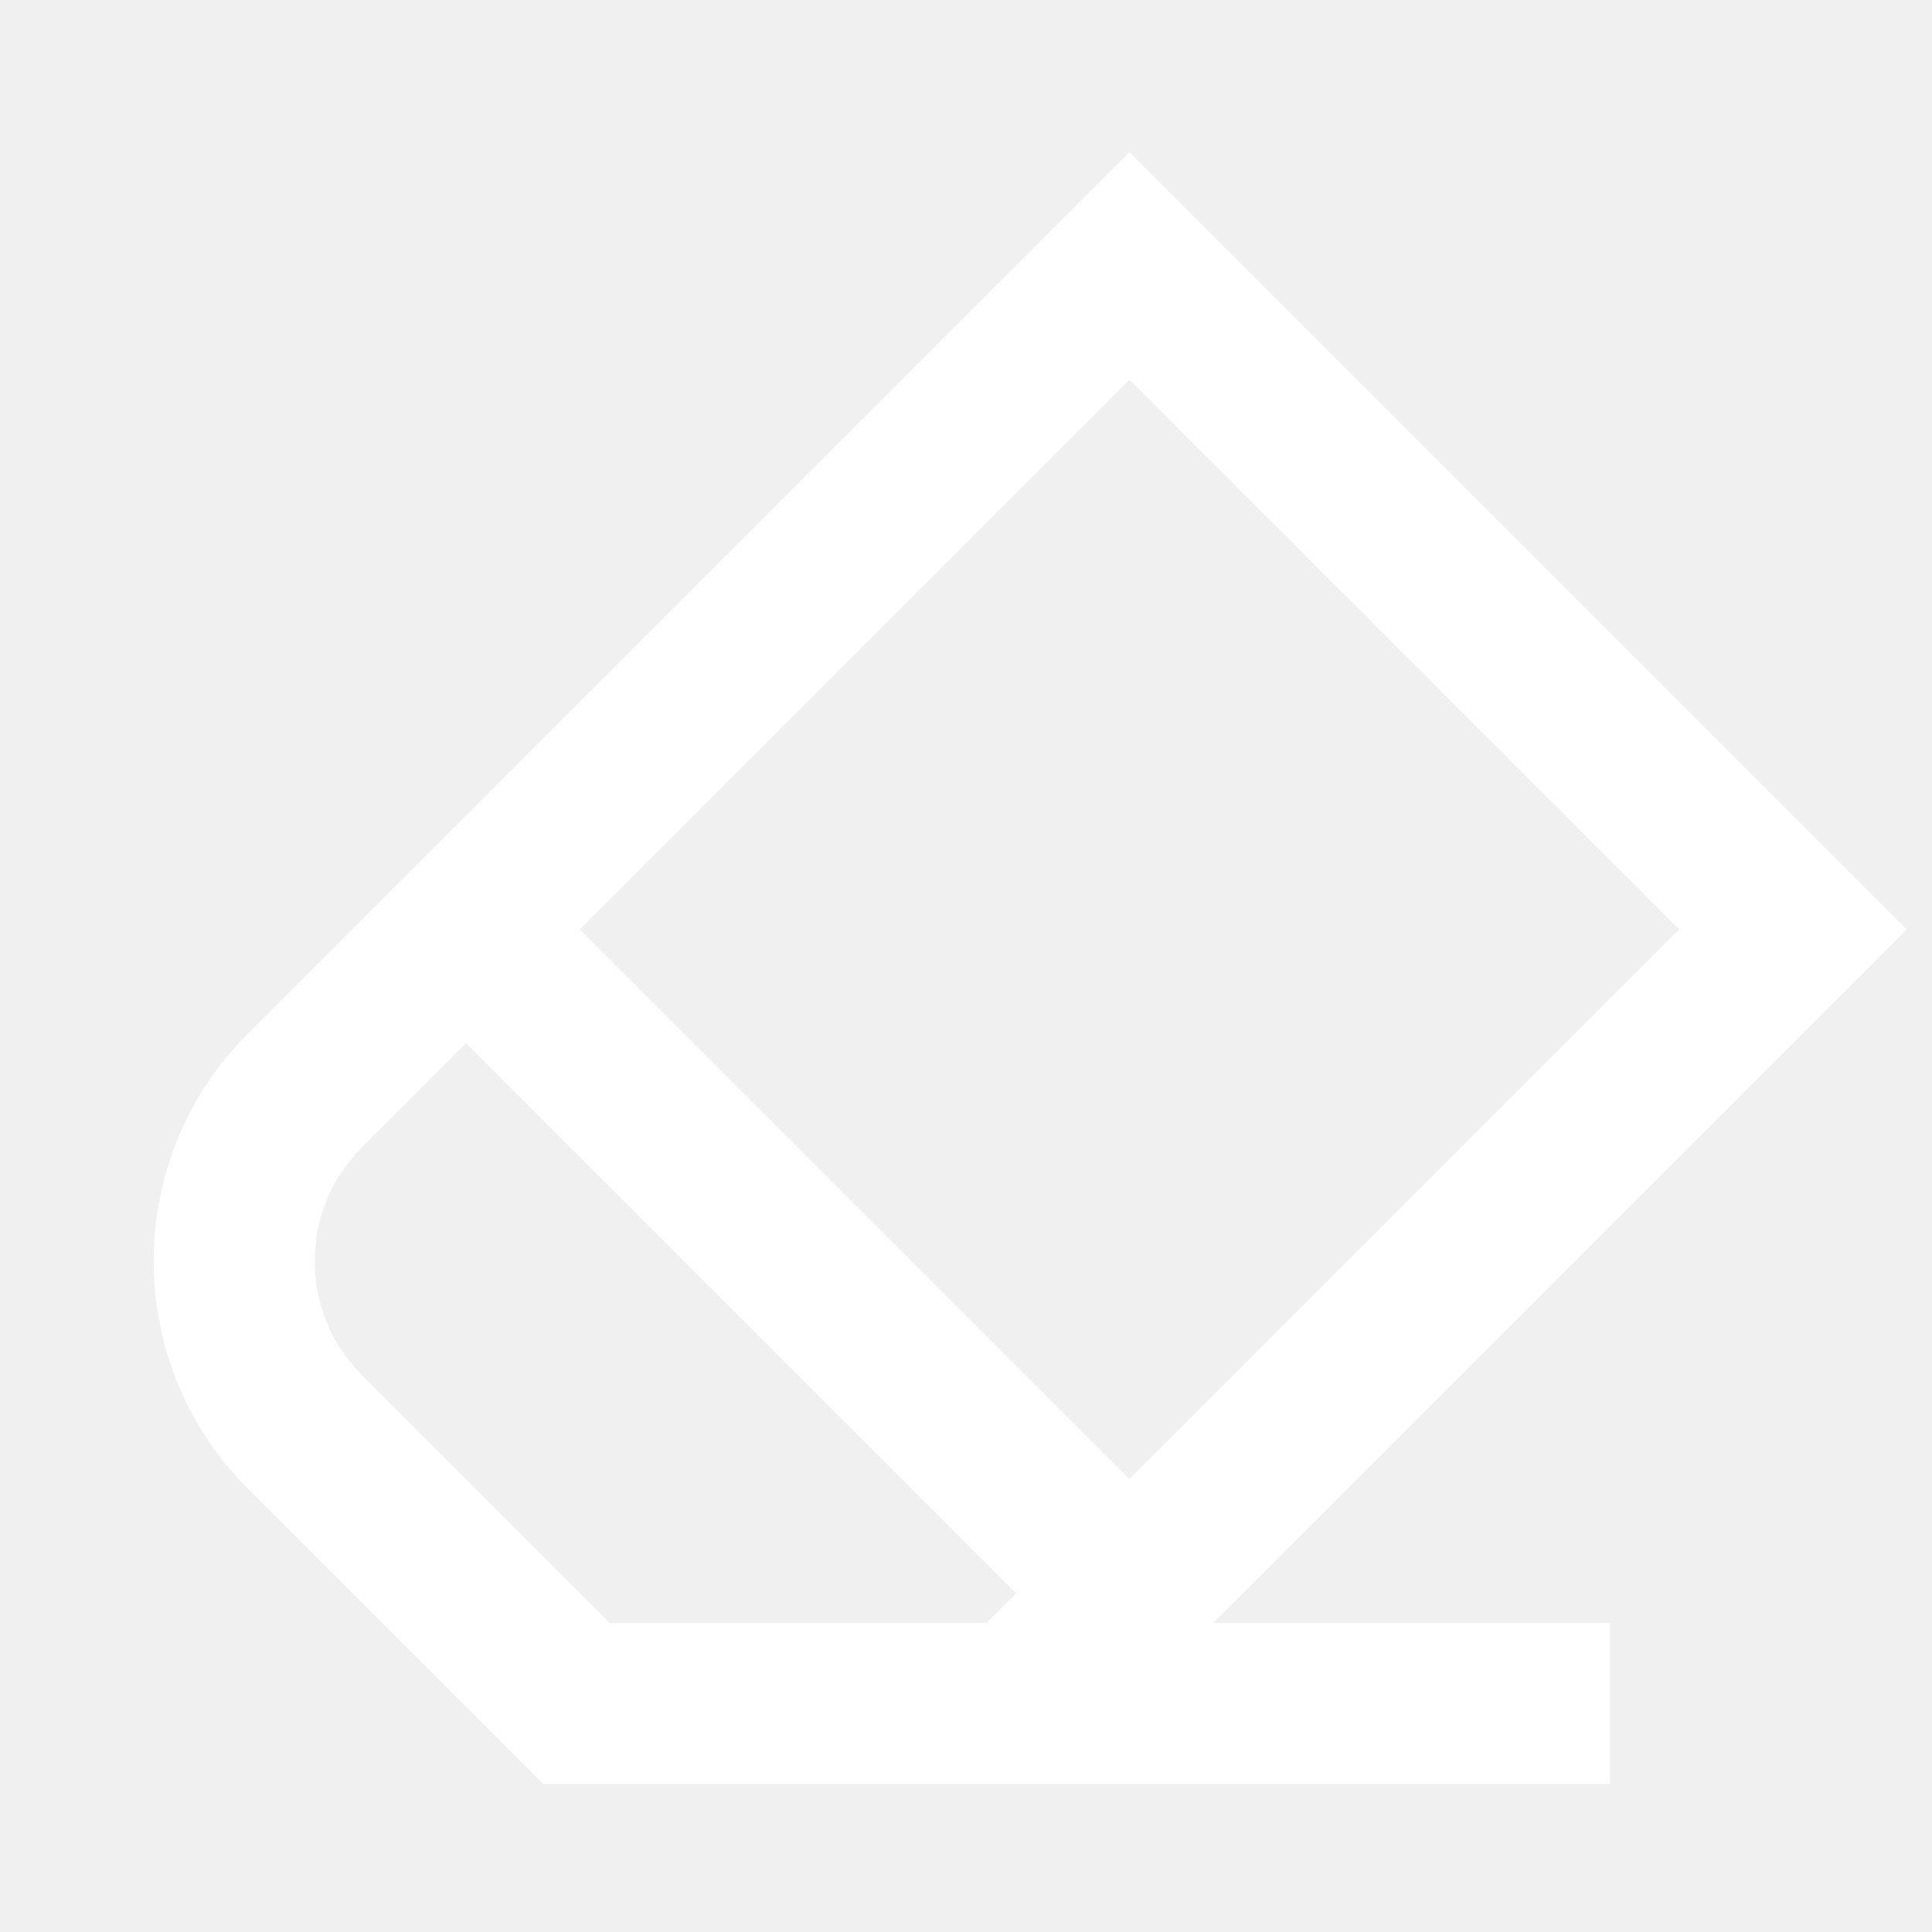
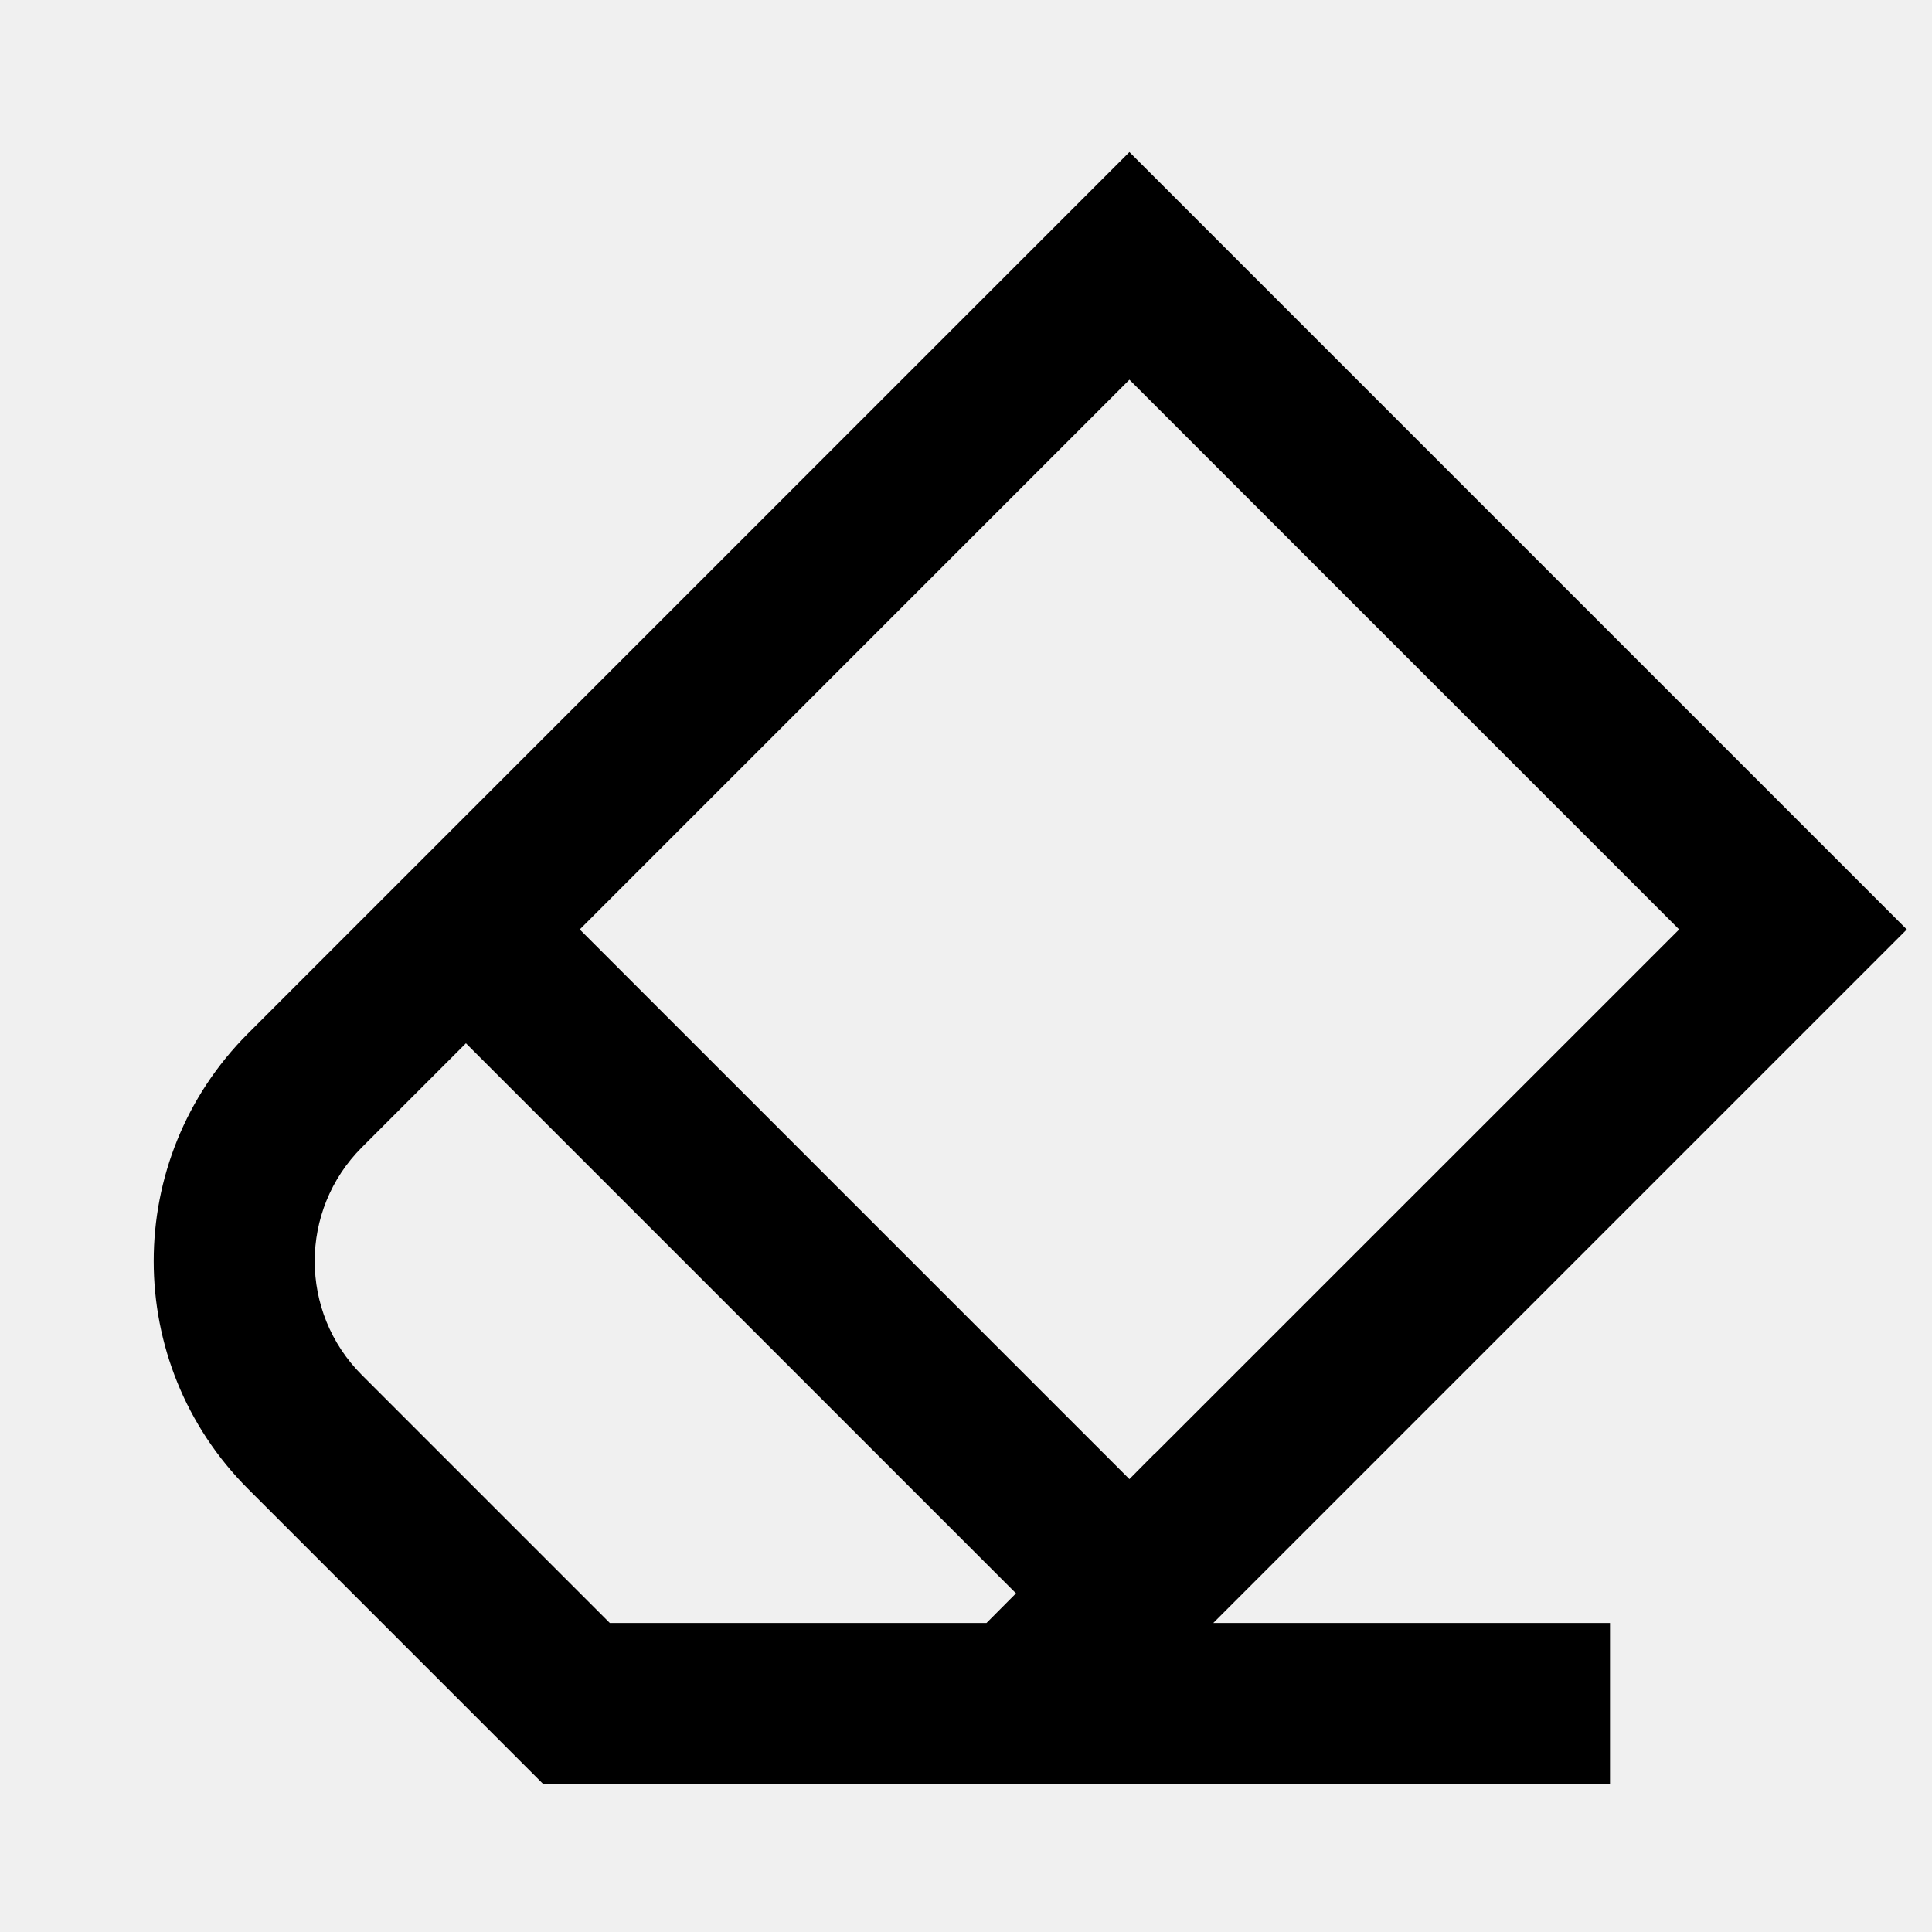
<svg xmlns="http://www.w3.org/2000/svg" width="128" height="128" viewBox="0 0 24 24">
-   <path fill="#ffffff" d="m14.03 1.889l9.657 9.657l-8.345 8.345l-.27.27H20v2H6.747l-3.666-3.666a4 4 0 0 1 0-5.657zm.322 16.163l6.507-6.506l-6.829-6.829l-6.828 6.829l6.828 6.828l.32-.323zM5.788 12.96l-1.293 1.293a2 2 0 0 0 0 2.828l3.08 3.08h4.68l.366-.368z" />
+   <path fill="currentColor" d="m14.03 1.889l9.657 9.657l-8.345 8.345l-.27.27H20v2H6.747l-3.666-3.666a4 4 0 0 1 0-5.657zm.322 16.163l6.507-6.506l-6.829-6.829l-6.828 6.829l6.828 6.828l.32-.323zM5.788 12.96l-1.293 1.293a2 2 0 0 0 0 2.828l3.08 3.08h4.68l.366-.368z" />
</svg>
